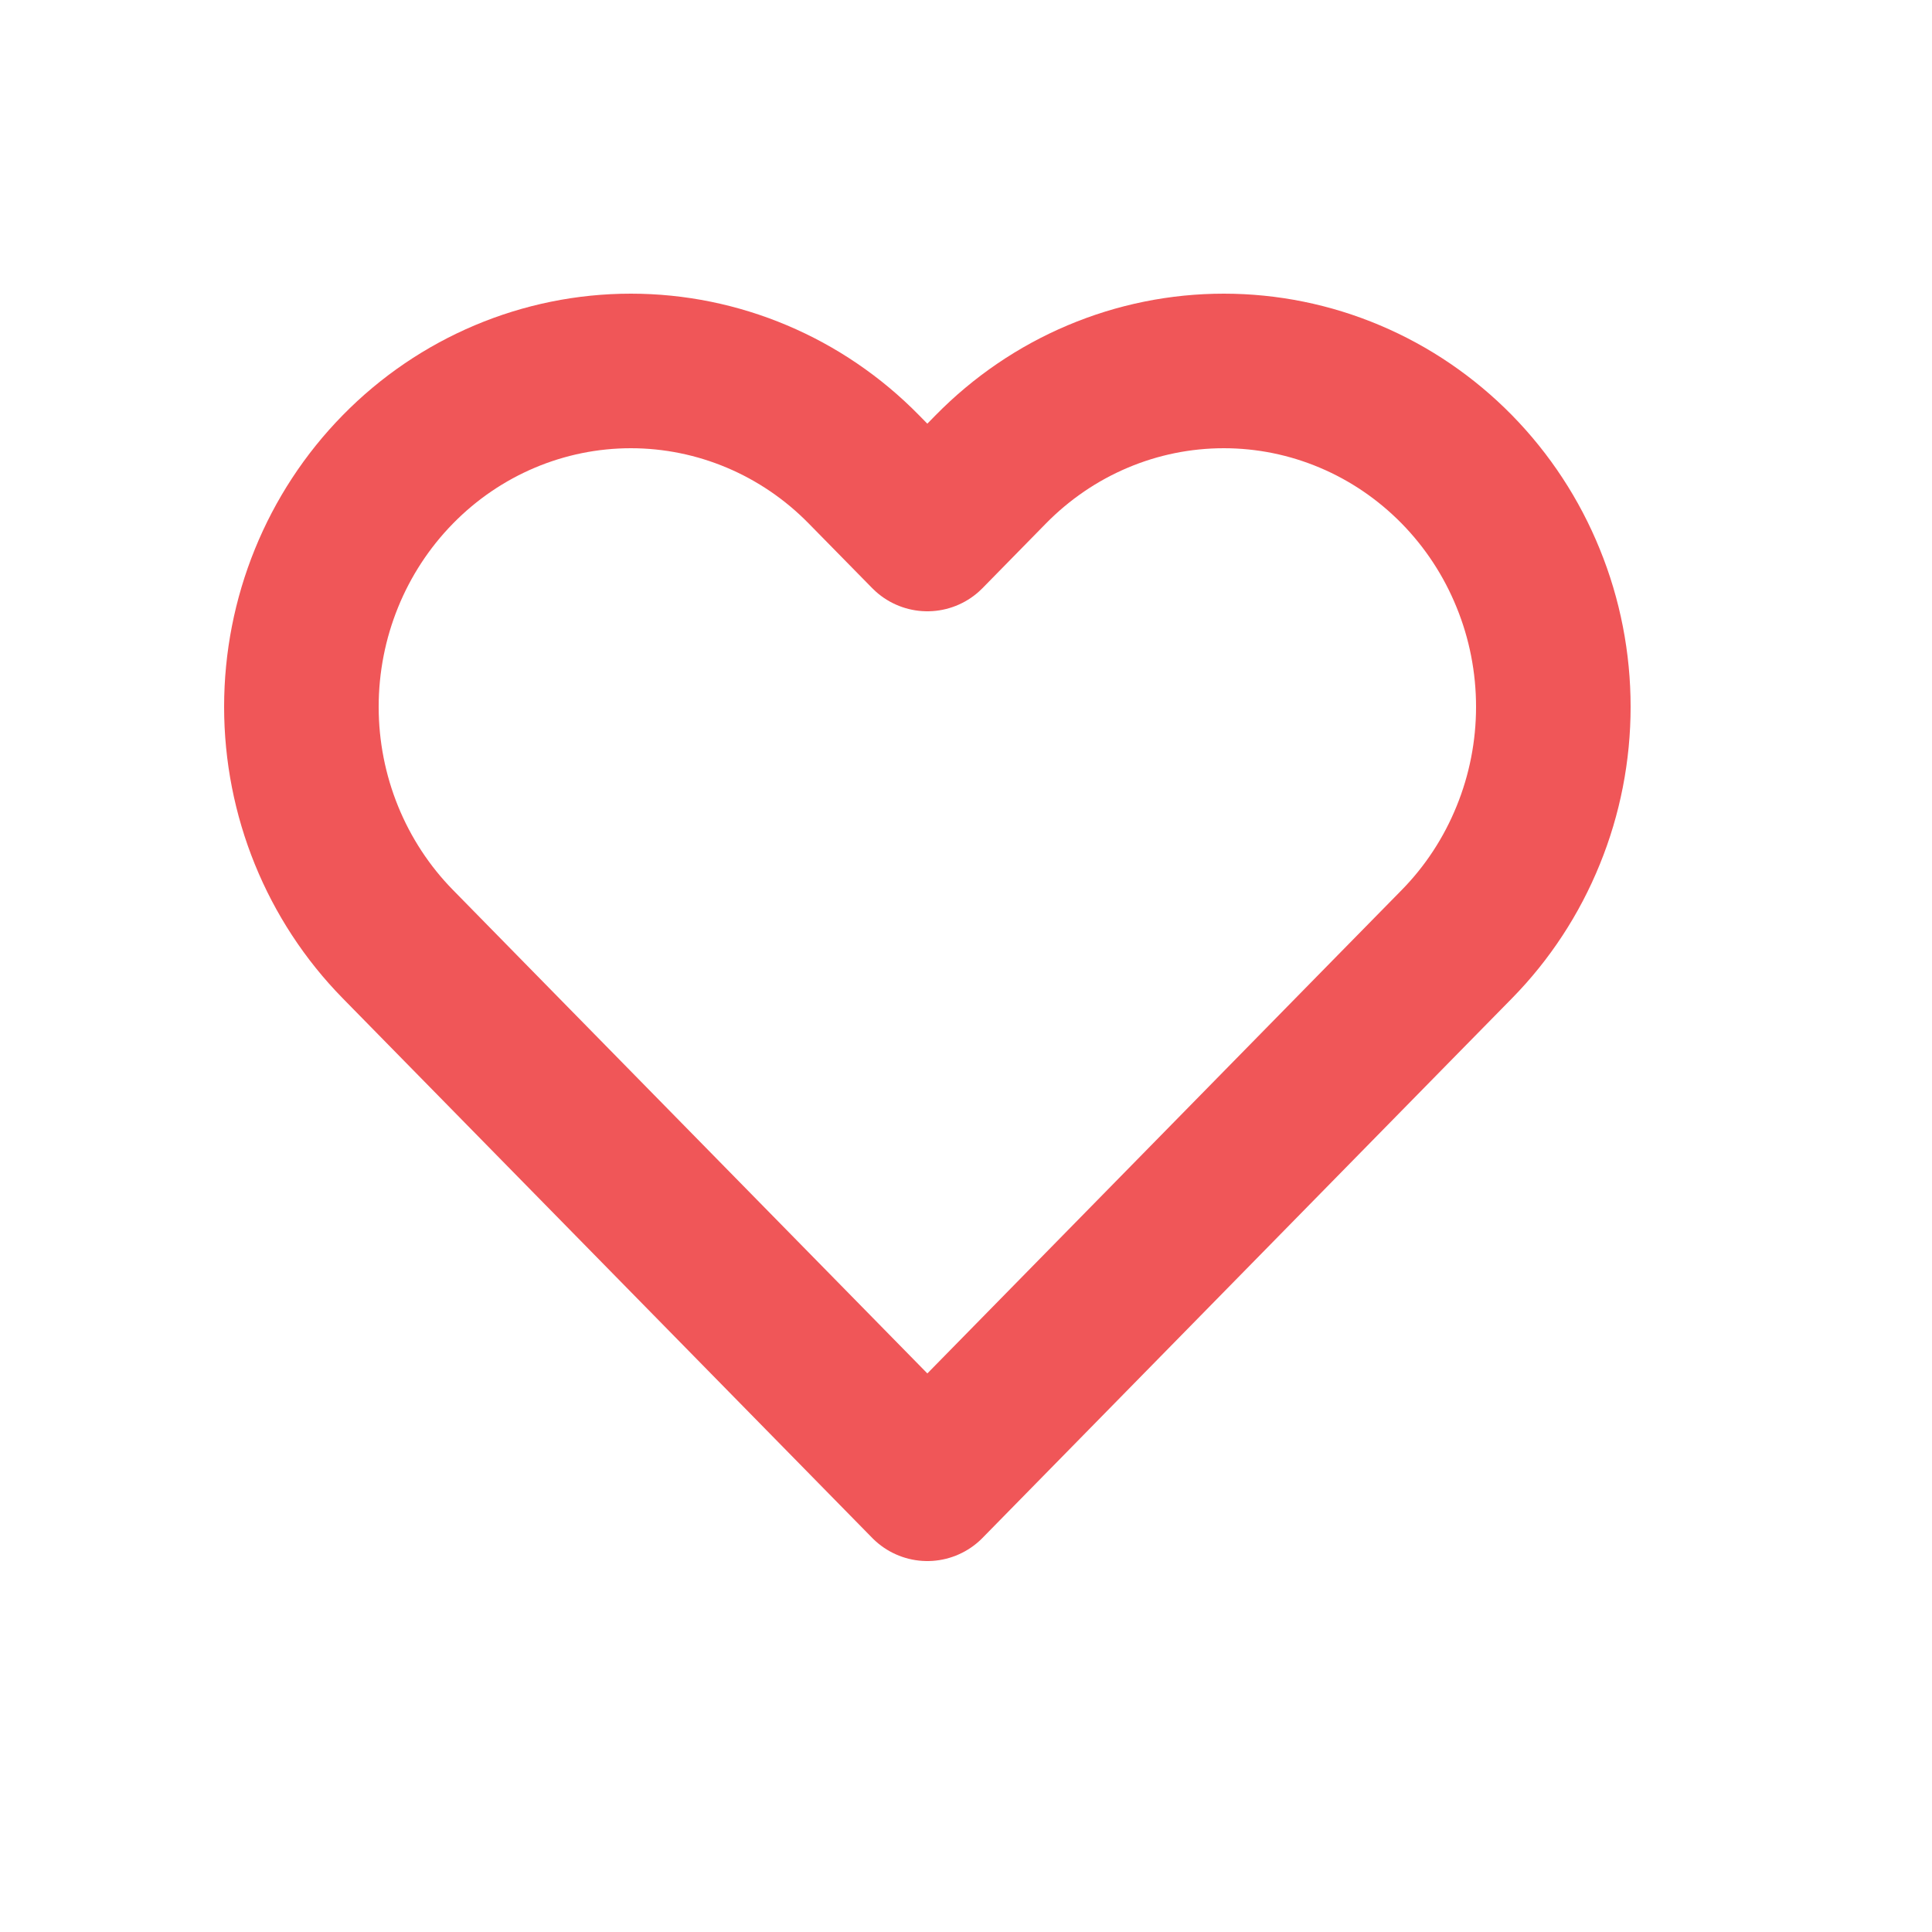
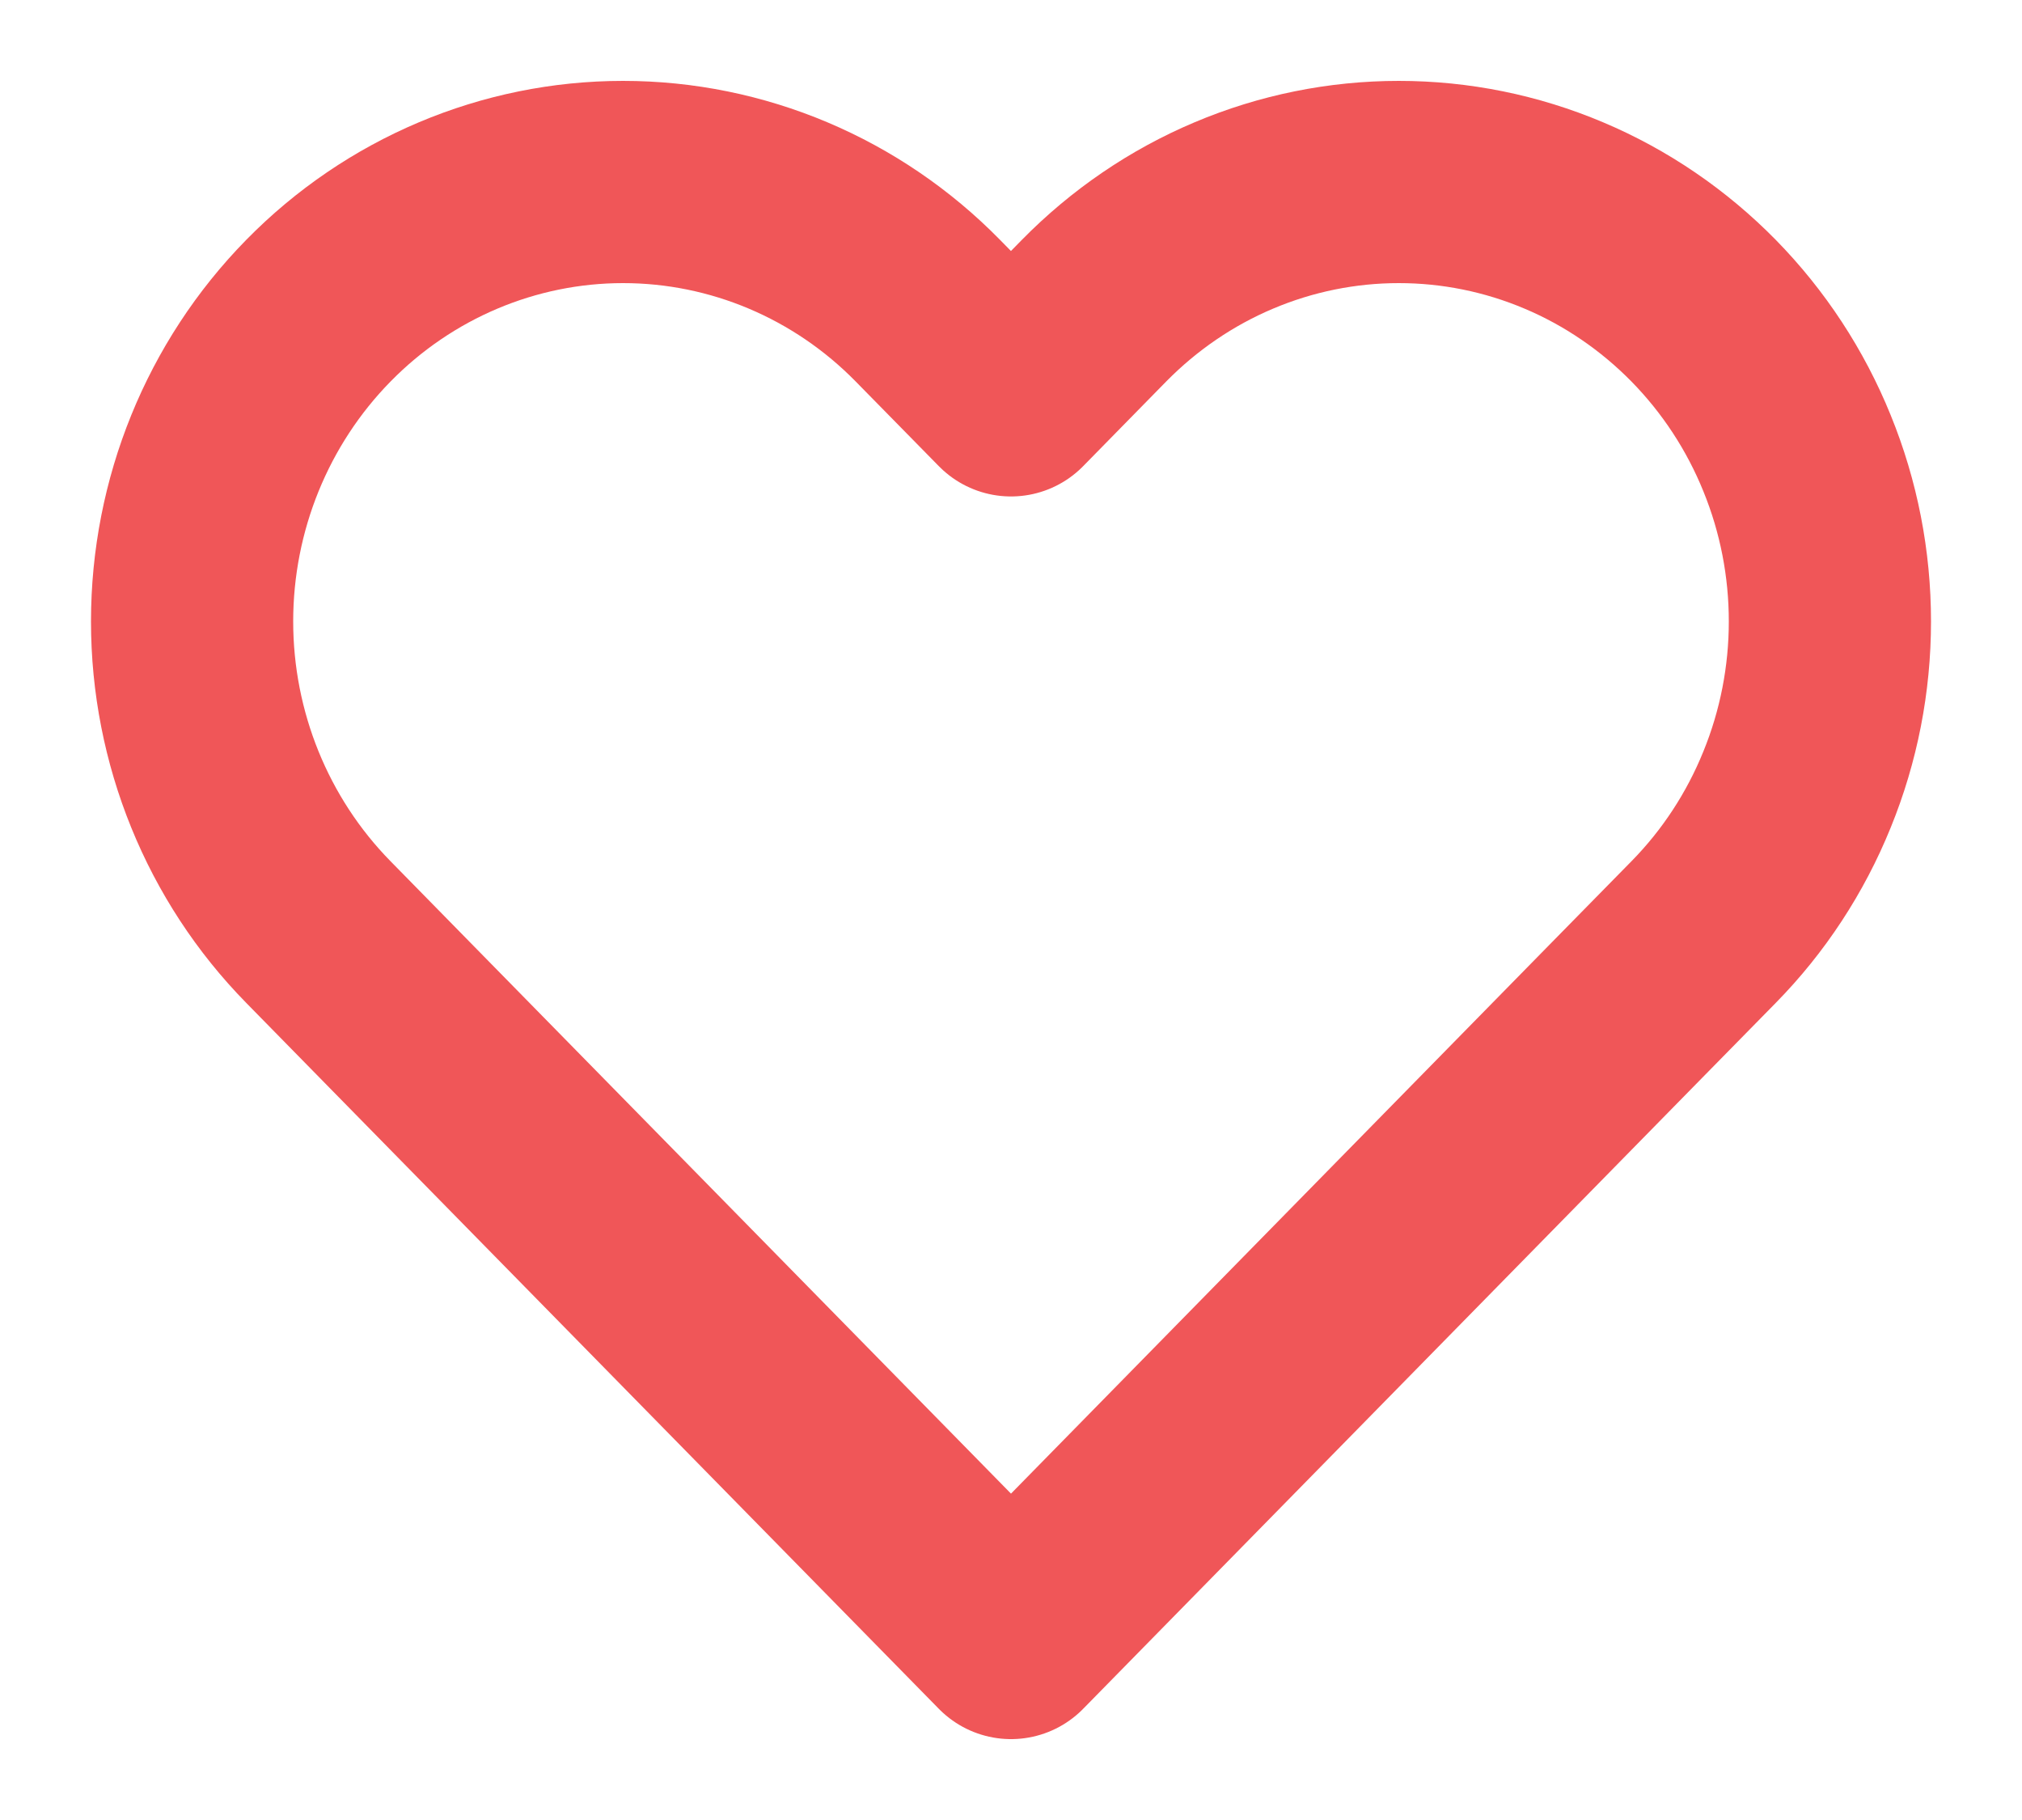
- <svg xmlns="http://www.w3.org/2000/svg" width="25" height="25" viewBox="0 0 25 25" fill="none">
-   <path d="M18.851 6.073C18.455 5.67 17.985 5.349 17.468 5.131C16.95 4.912 16.396 4.8 15.836 4.8C15.276 4.8 14.722 4.912 14.204 5.131C13.687 5.349 13.217 5.67 12.821 6.073L12 6.91L11.178 6.073C10.379 5.258 9.294 4.8 8.163 4.8C7.033 4.8 5.948 5.258 5.149 6.073C4.349 6.888 3.9 7.993 3.9 9.146C3.9 10.298 4.349 11.403 5.149 12.218L5.97 13.055L12 19.2L18.029 13.055L18.851 12.218C19.247 11.815 19.561 11.336 19.775 10.808C19.99 10.281 20.1 9.716 20.1 9.146C20.1 8.575 19.99 8.01 19.775 7.483C19.561 6.955 19.247 6.477 18.851 6.073Z" stroke="#F05658" stroke-width="2" stroke-linecap="round" stroke-linejoin="round" />
+ <svg xmlns="http://www.w3.org/2000/svg" width="20" height="18" viewBox="0 0 20 18" fill="none">
+   <path d="M16.851 3.073C16.455 2.67 15.985 2.349 15.468 2.131C14.95 1.912 14.396 1.8 13.836 1.8C13.276 1.8 12.722 1.912 12.204 2.131C11.687 2.349 11.217 2.67 10.821 3.073L10 3.91L9.178 3.073C8.379 2.258 7.294 1.8 6.163 1.8C5.033 1.8 3.948 2.258 3.149 3.073C2.349 3.888 1.9 4.993 1.9 6.146C1.9 7.298 2.349 8.403 3.149 9.218L3.97 10.055L10 16.2L16.029 10.055L16.851 9.218C17.247 8.815 17.561 8.336 17.775 7.808C17.99 7.281 18.1 6.716 18.1 6.146C18.1 5.575 17.99 5.01 17.775 4.483C17.561 3.955 17.247 3.477 16.851 3.073Z" stroke="#F05658" stroke-width="2" stroke-linecap="round" stroke-linejoin="round" />
</svg>
